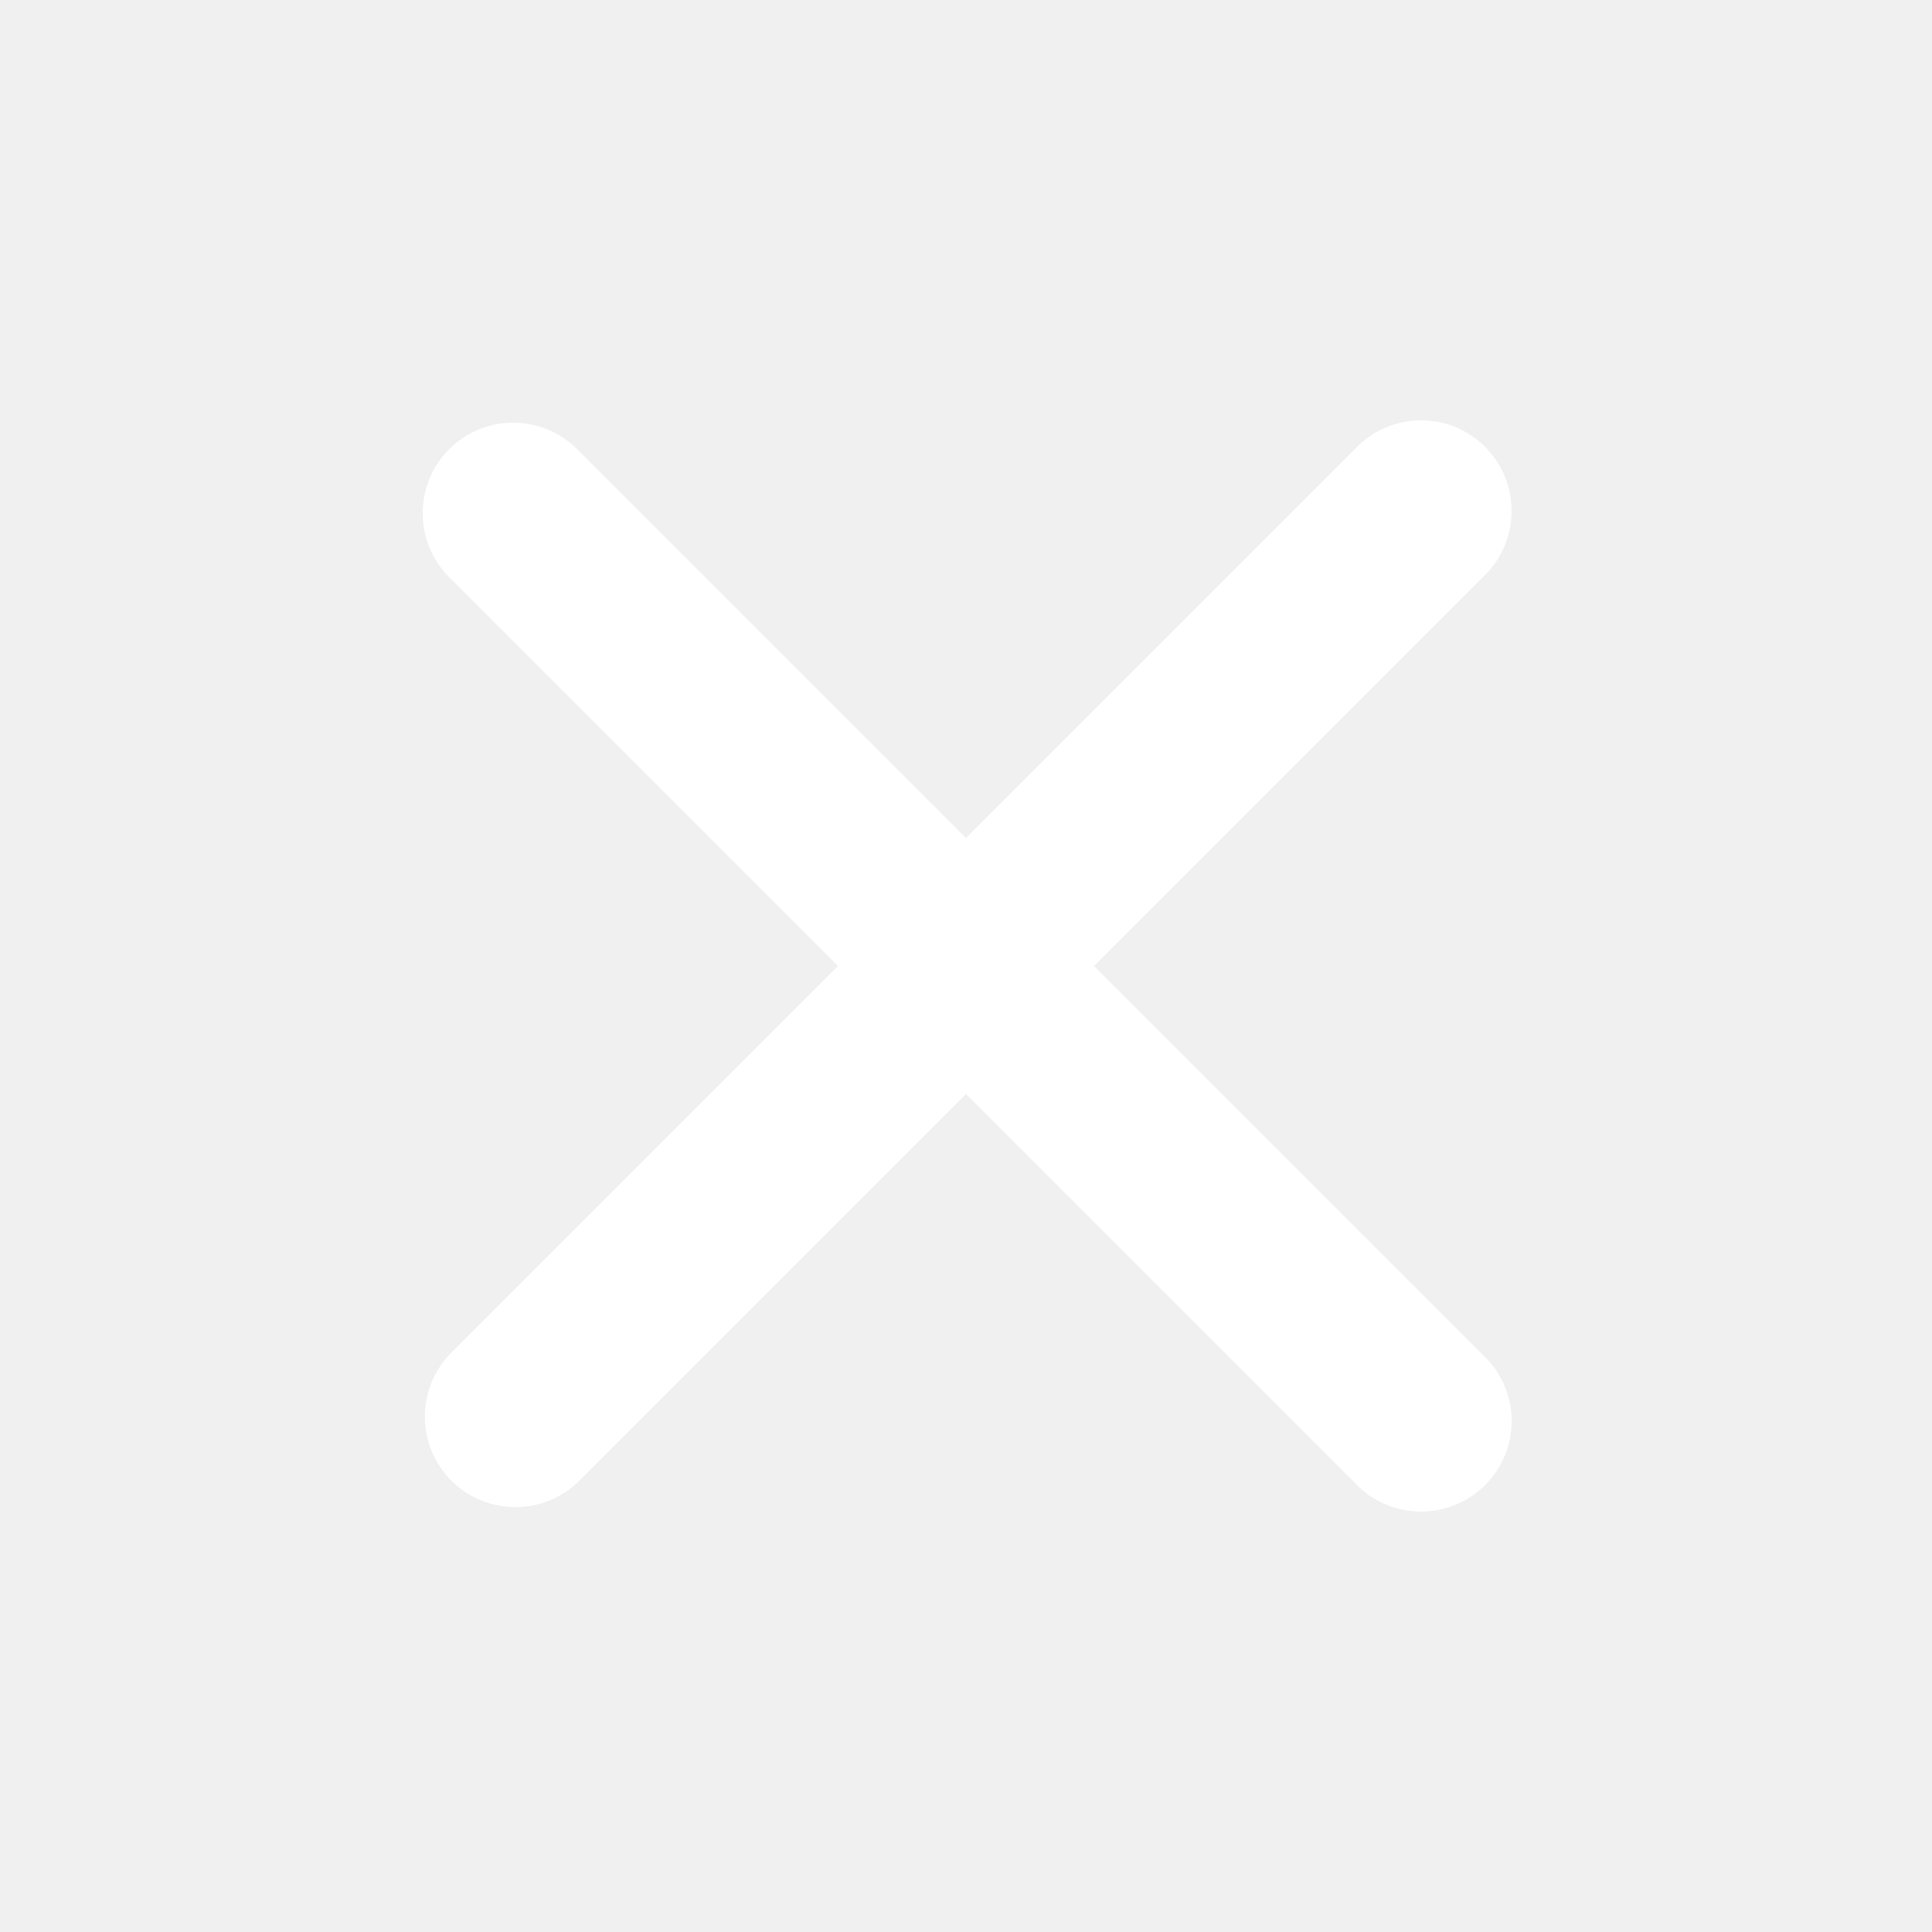
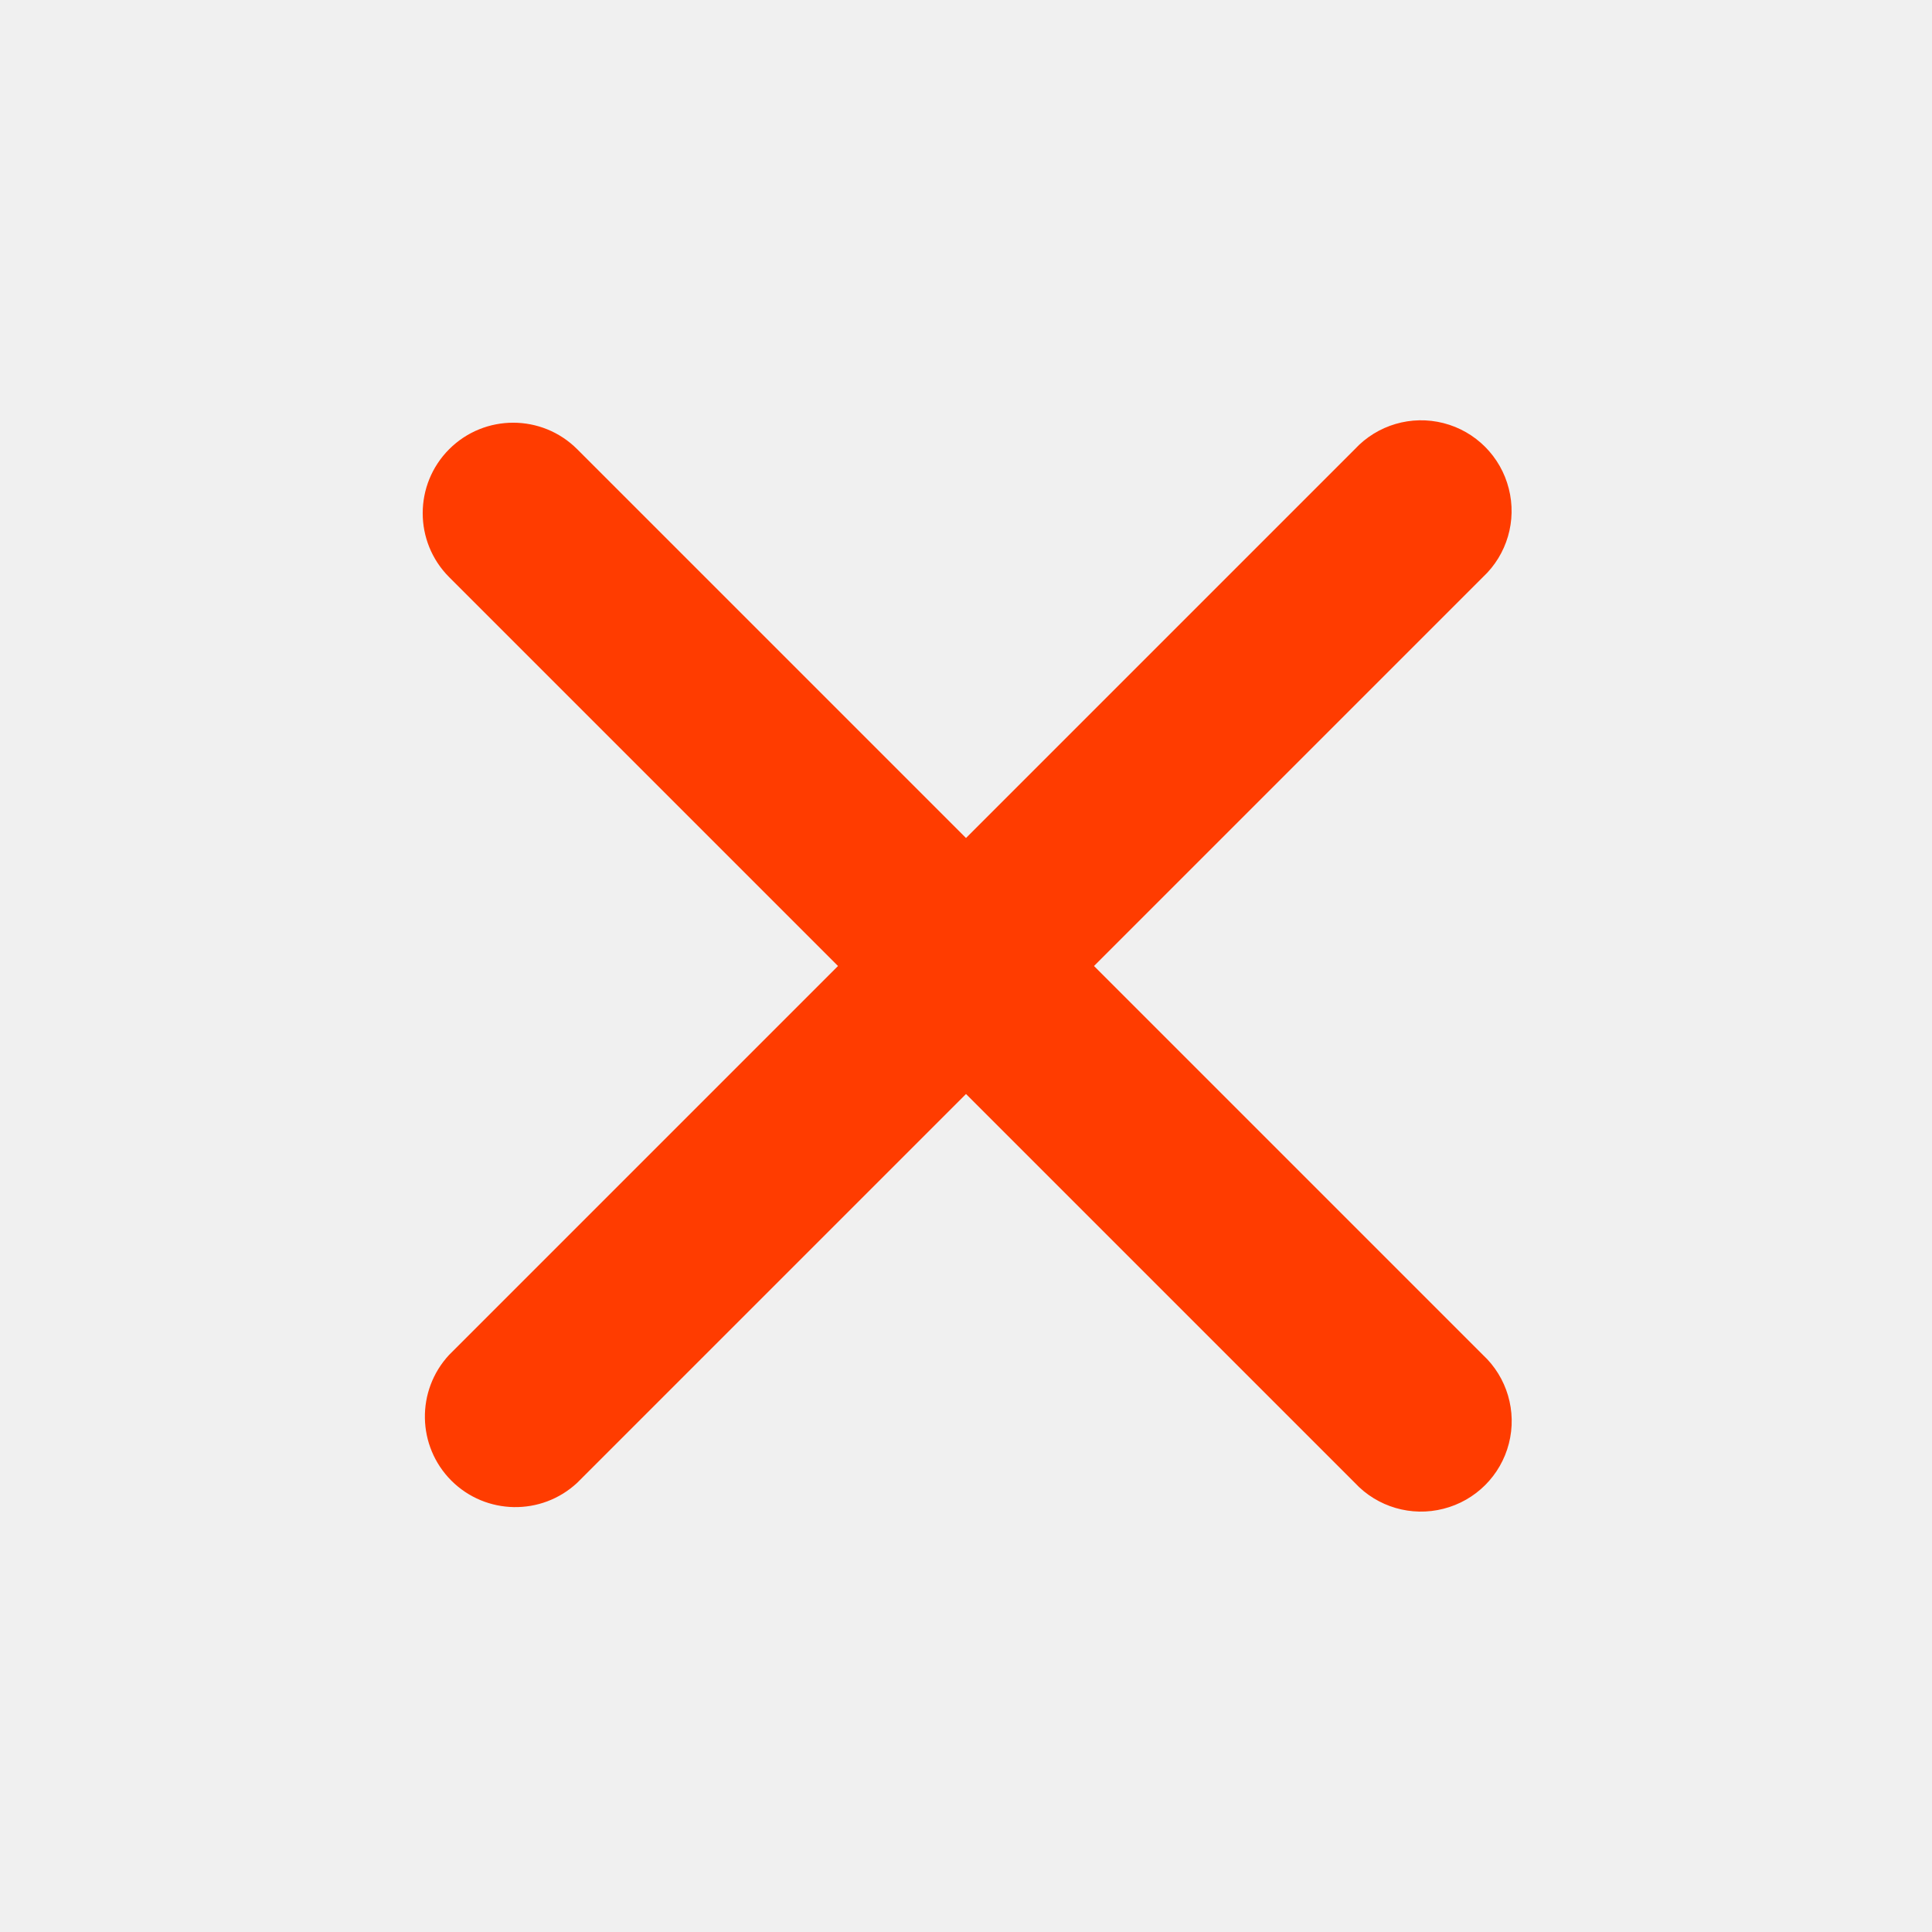
- <svg xmlns="http://www.w3.org/2000/svg" viewBox="0 0 16 16" width="16" height="16" fill="white">
+ <svg xmlns="http://www.w3.org/2000/svg" viewBox="0 0 16 16" width="16" height="16" fill="#ff3c00">
  <path d="M3.72 3.72a.75.75 0 0 1 1.06 0L8 6.94l3.22-3.22a.749.749 0 0 1 1.275.326.749.749 0 0 1-.215.734L9.06 8l3.22 3.22a.749.749 0 0 1-.326 1.275.749.749 0 0 1-.734-.215L8 9.06l-3.22 3.22a.751.751 0 0 1-1.042-.018.751.751 0 0 1-.018-1.042L6.94 8 3.72 4.78a.75.75 0 0 1 0-1.06Z" />
</svg>
